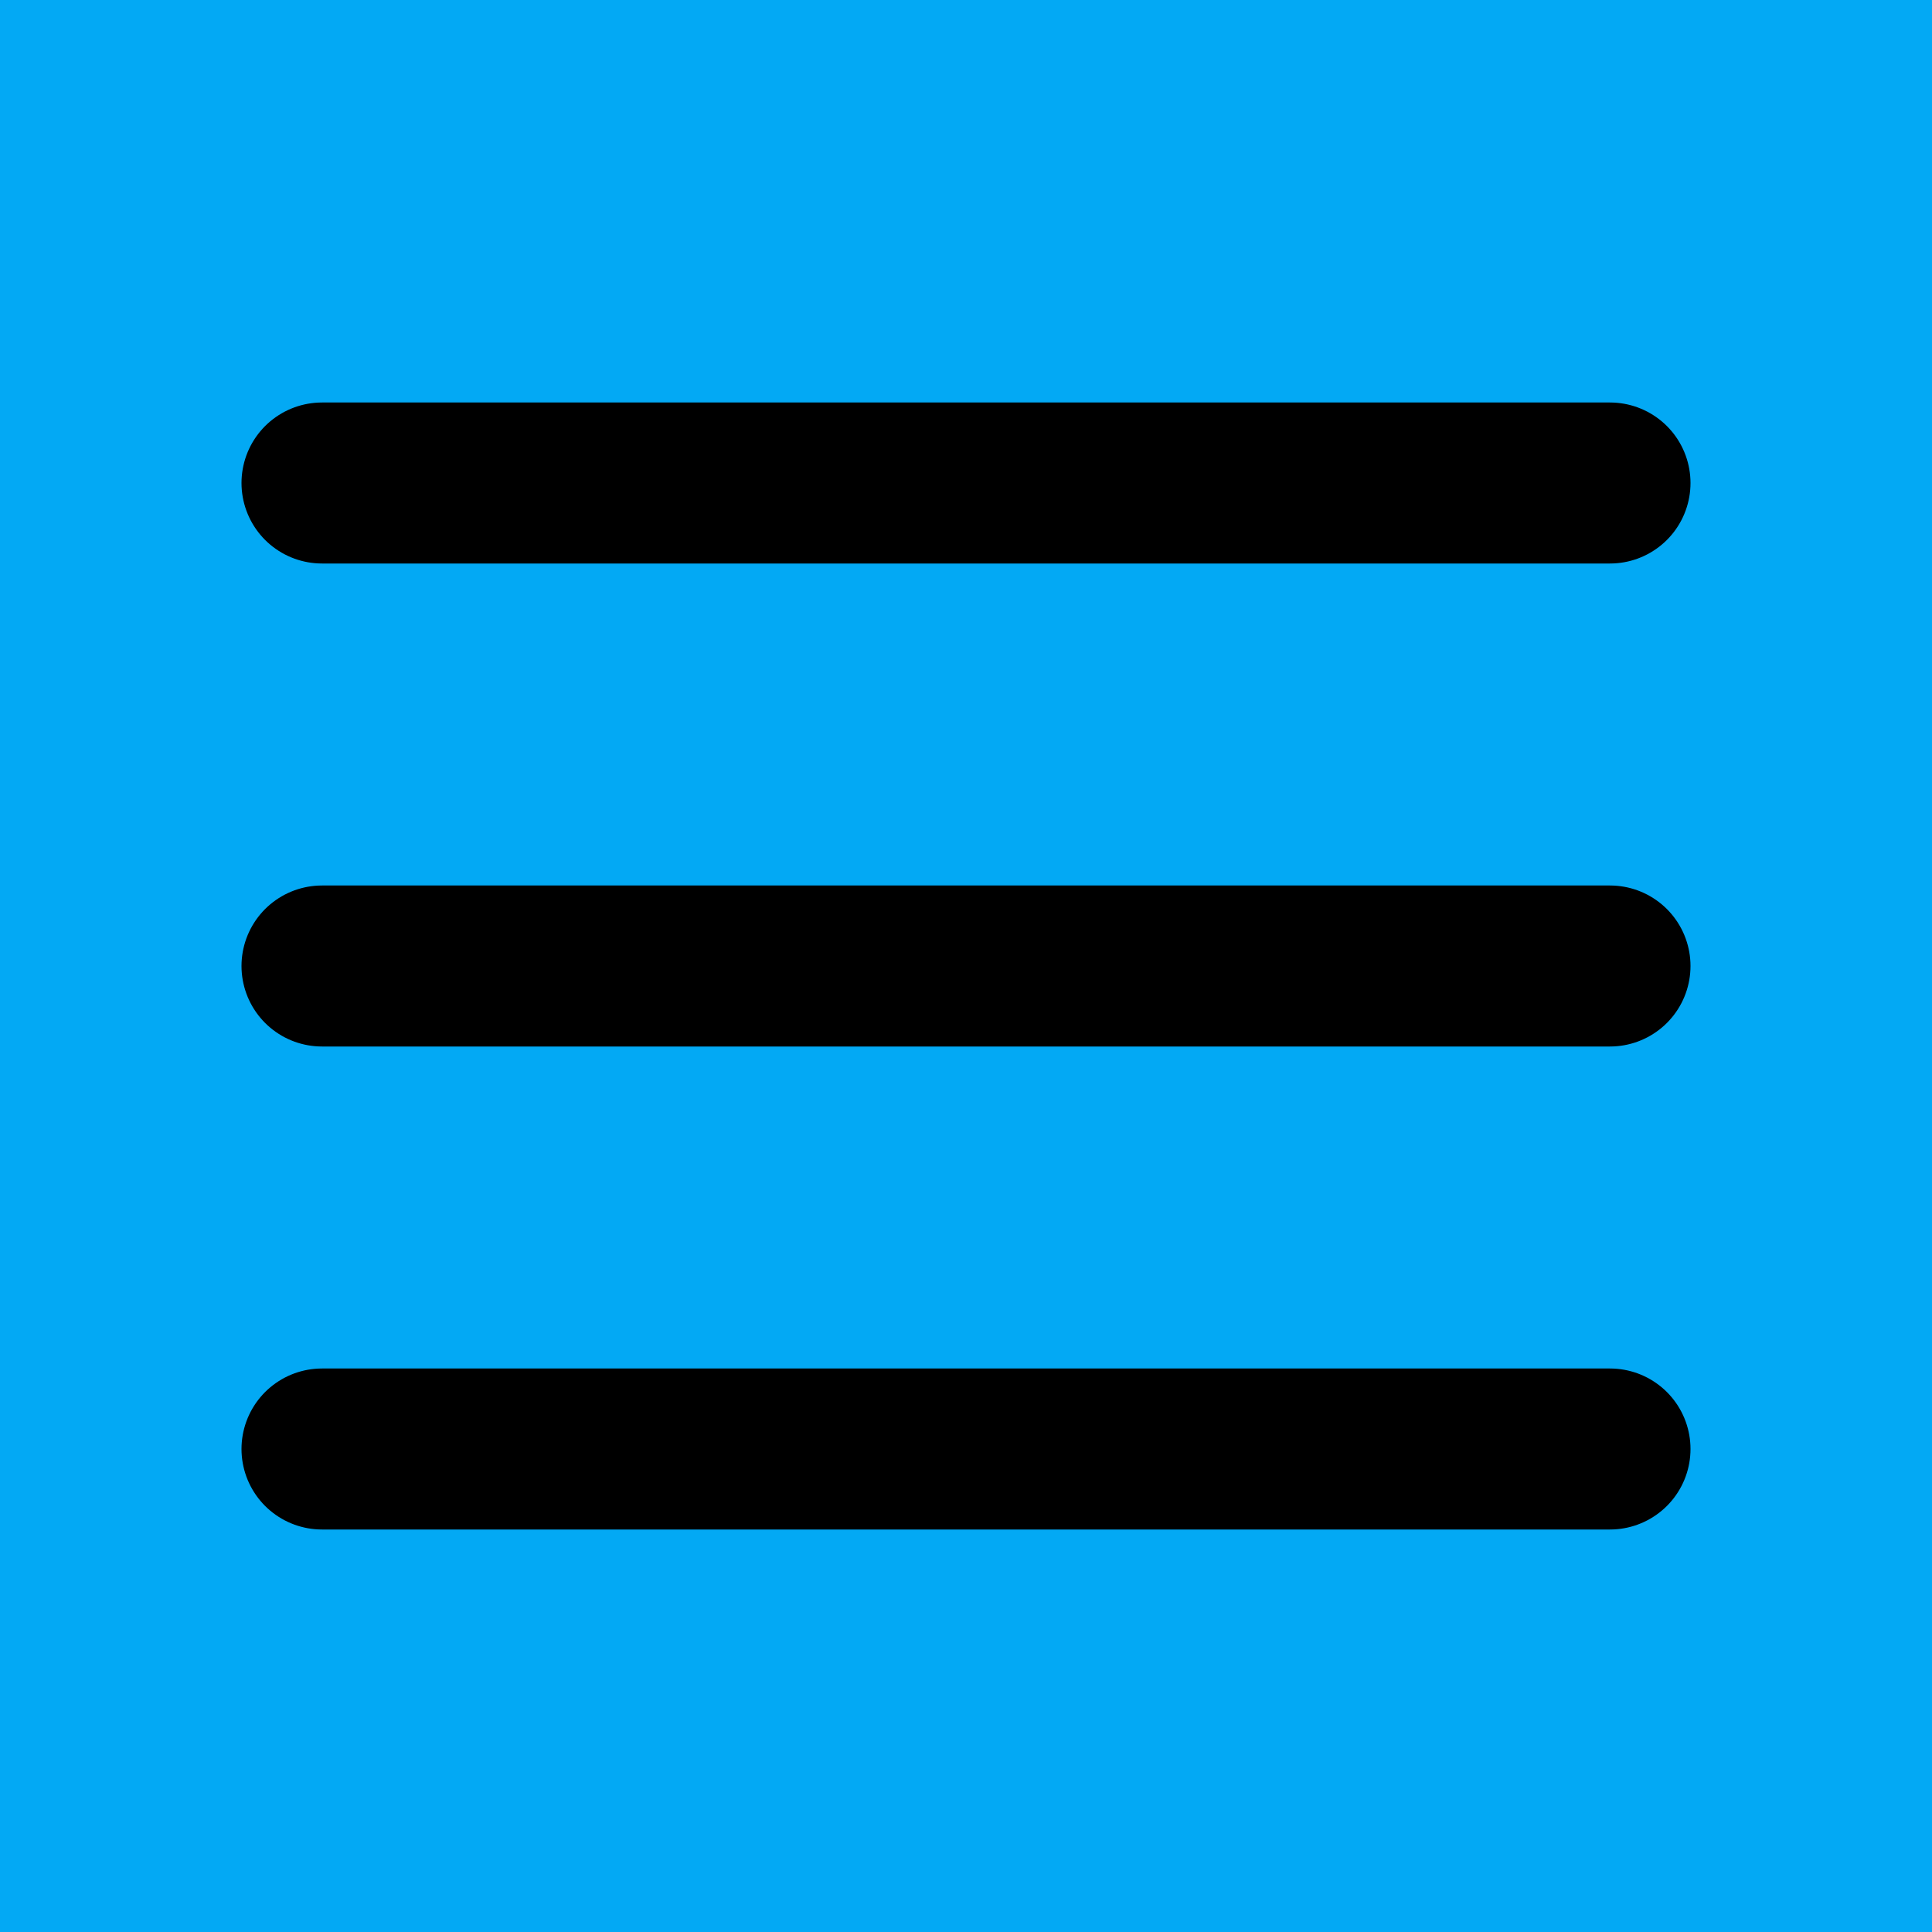
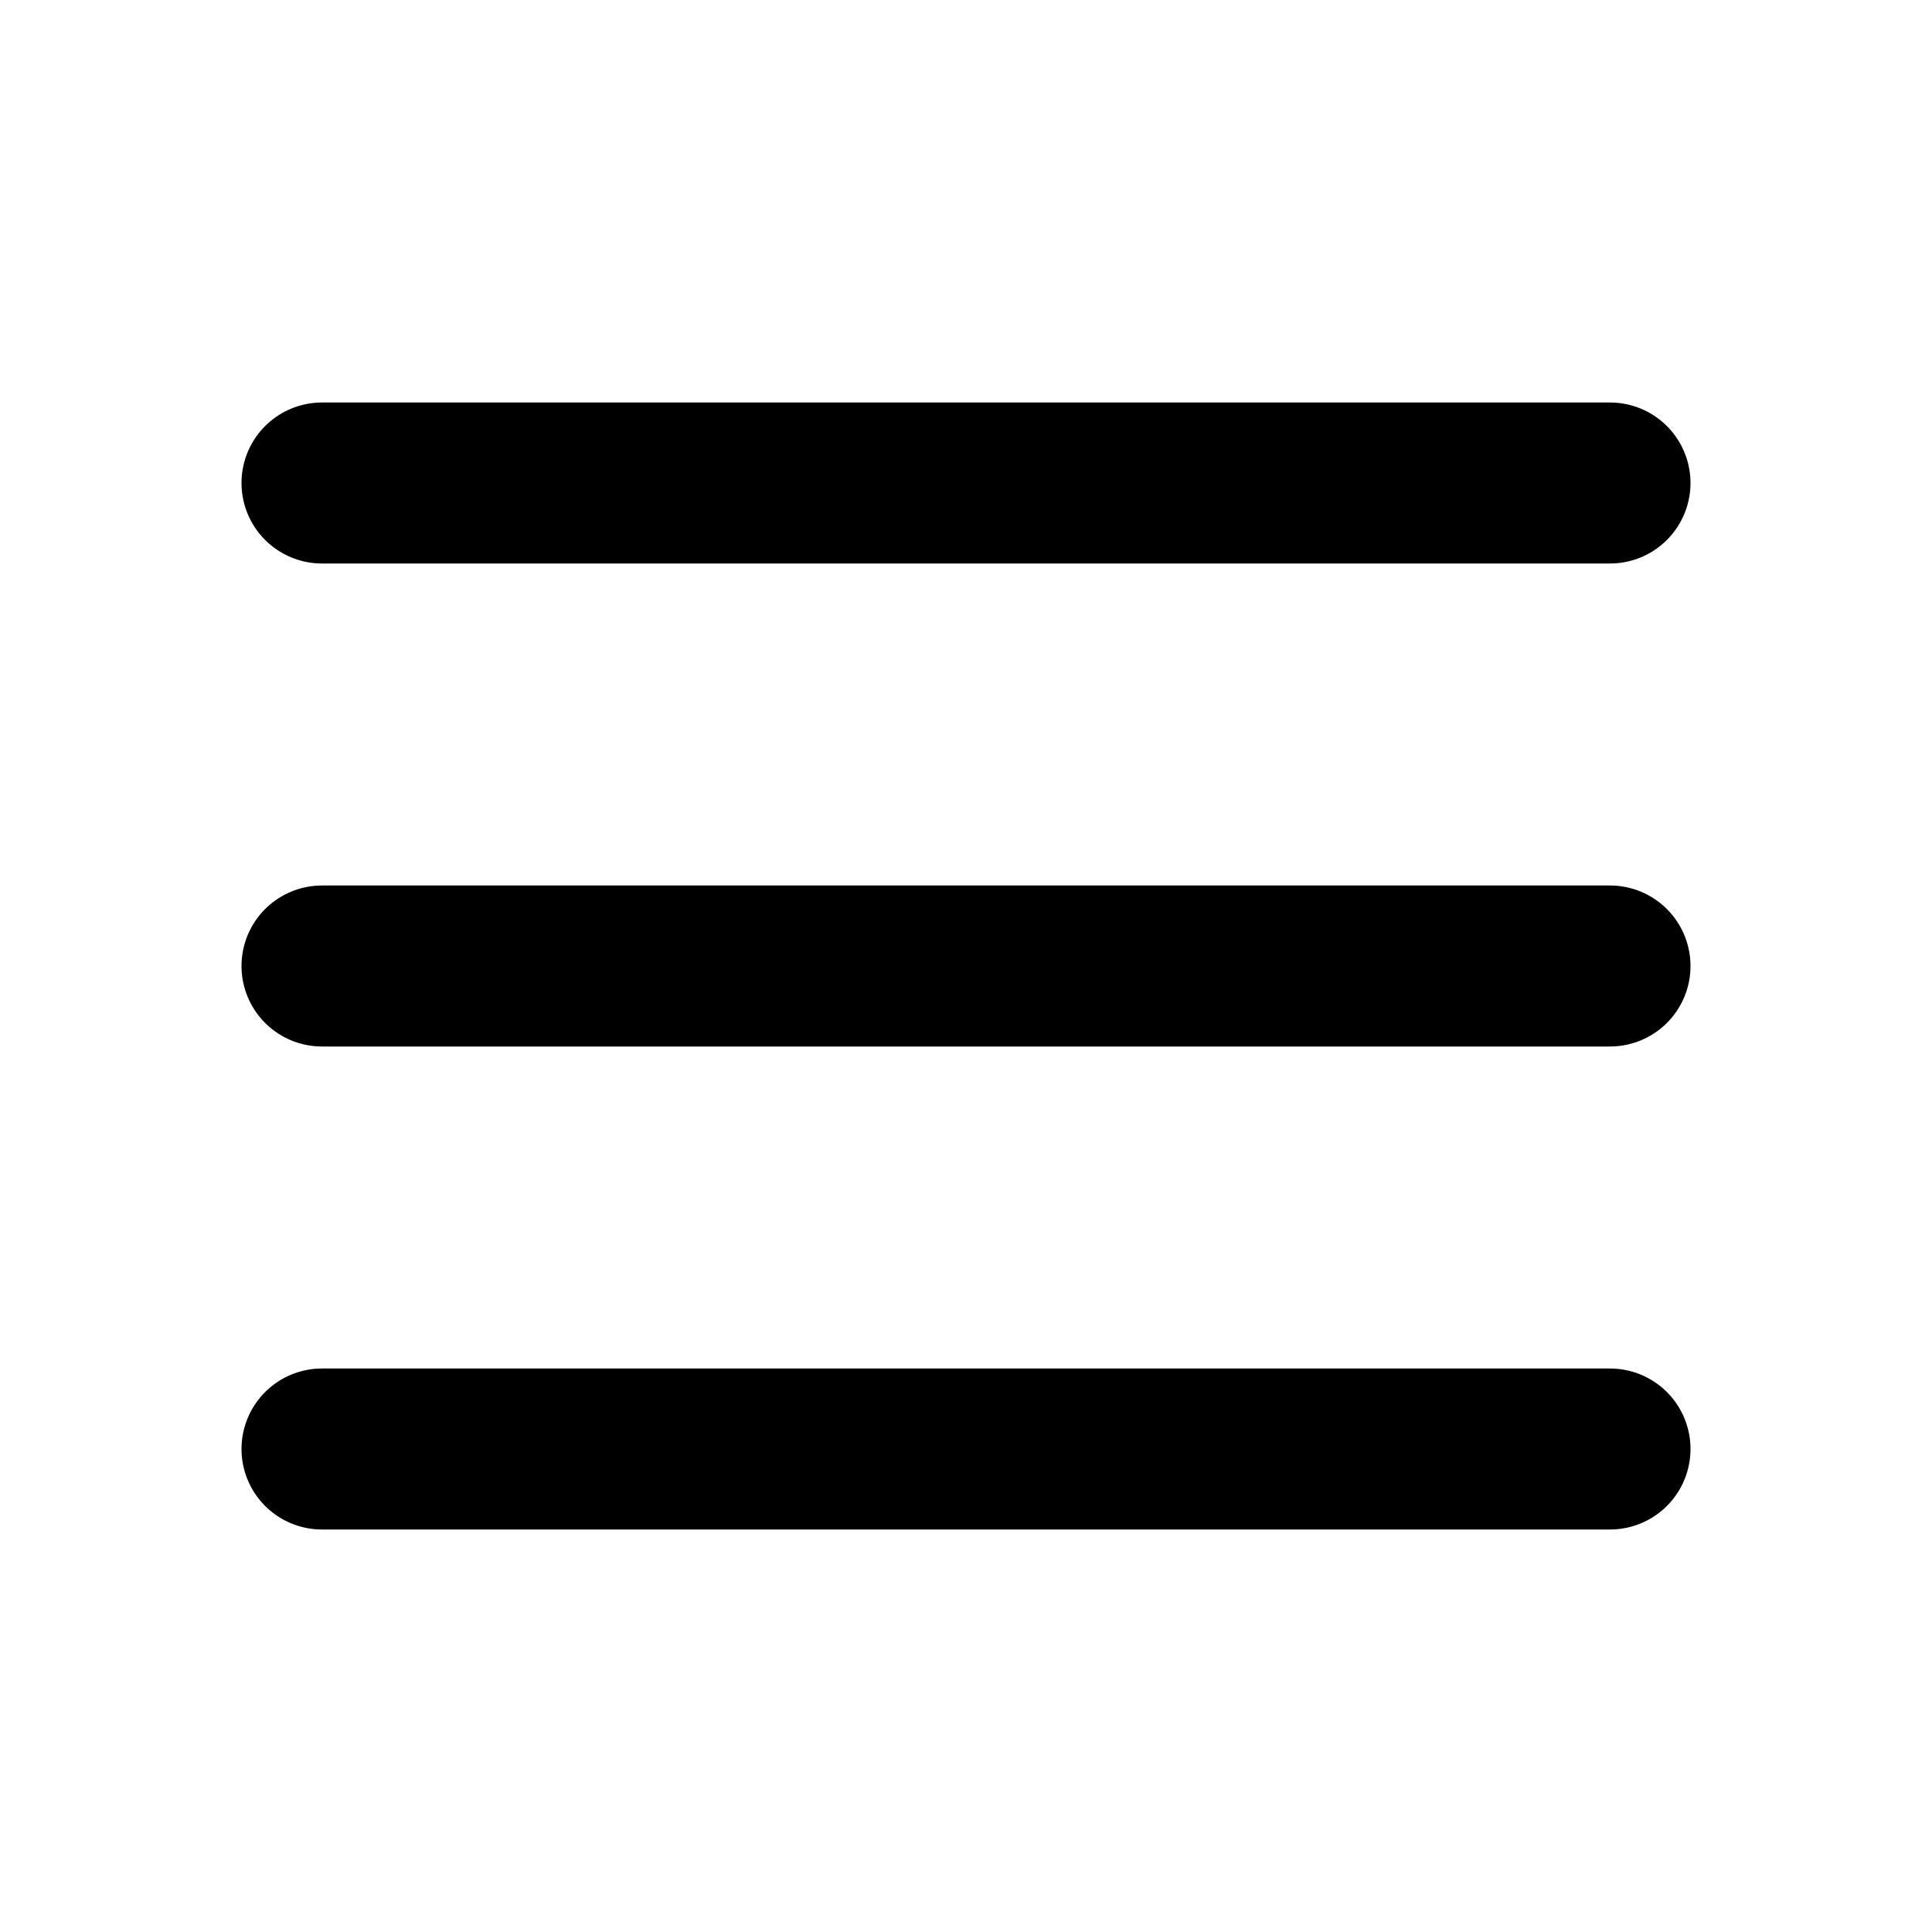
<svg xmlns="http://www.w3.org/2000/svg" class="icon icon-tabler icon-tabler-menu-2" width="24" height="24" viewBox="0 0 24 24" stroke-width="2" stroke="currentColor" fill="none" stroke-linecap="round" stroke-linejoin="round">
-   <path stroke="none" d="M0 0h24v24H0z" fill="#03A9F4" />
+   <path stroke="none" d="M0 0h24v24H0z" fill="#ffffff" />
  <path d="M4 6l16 0" />
  <path d="M4 12l16 0" />
  <path d="M4 18l16 0" />
</svg>
